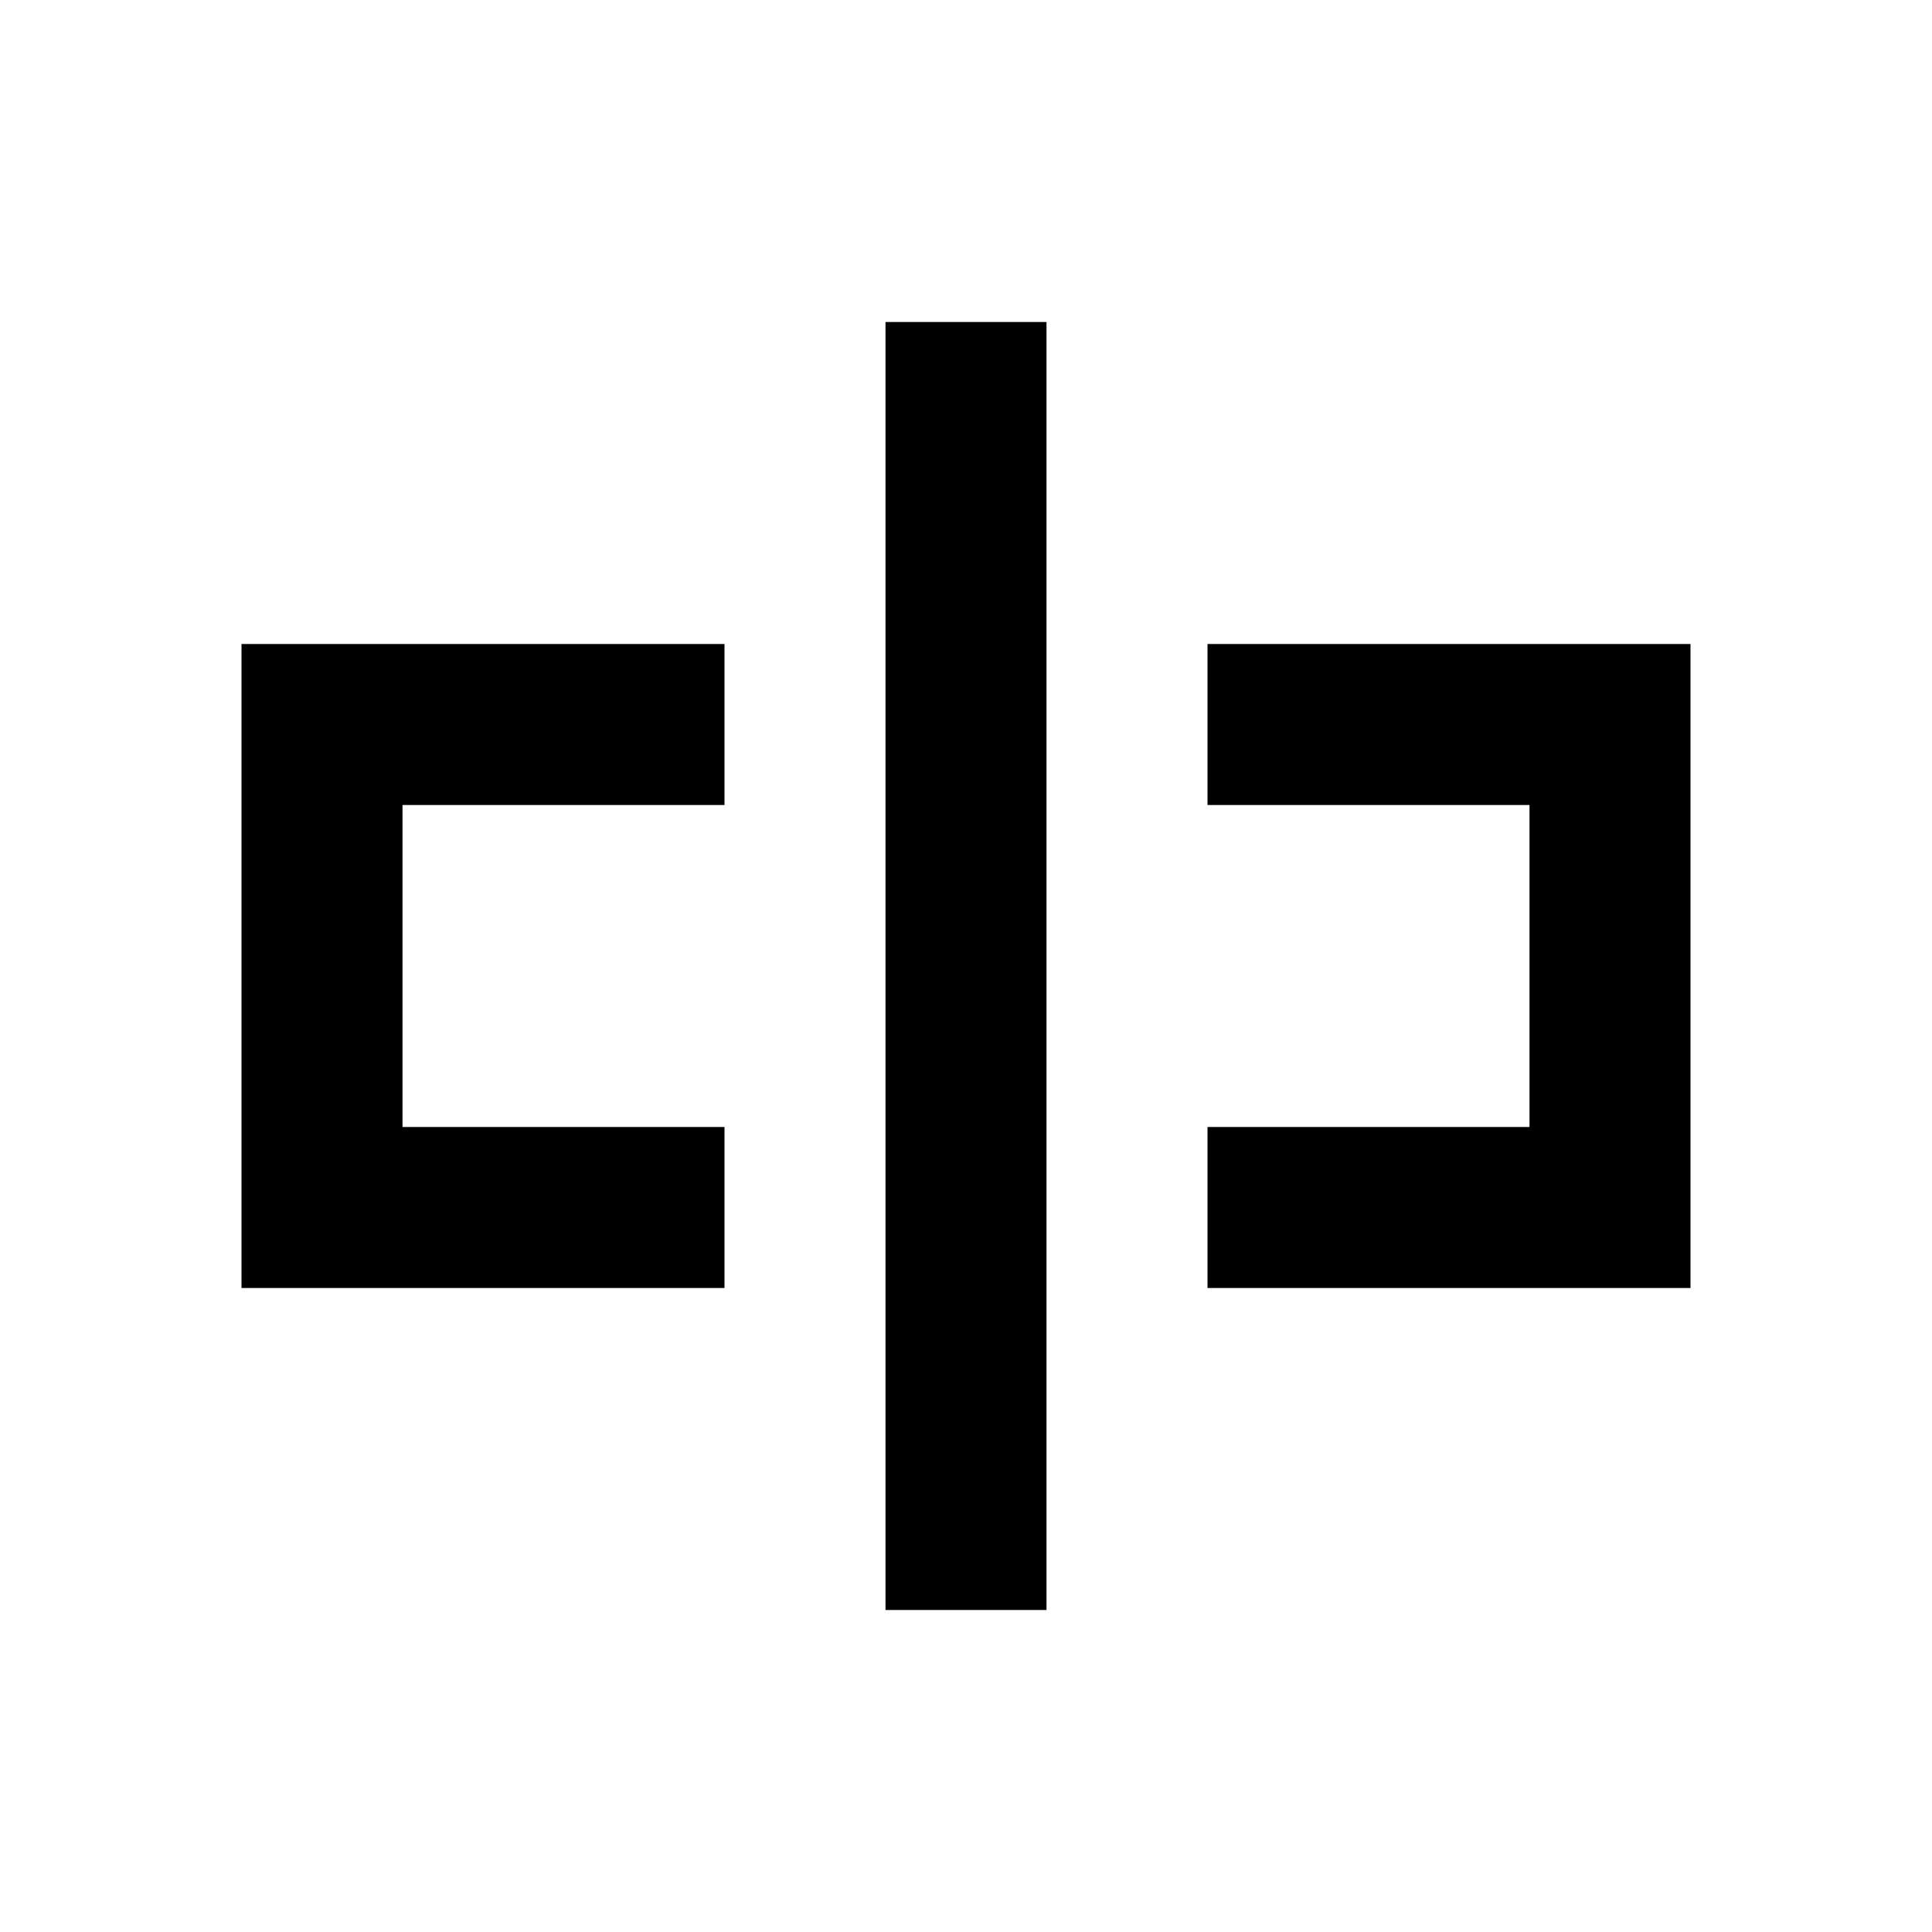
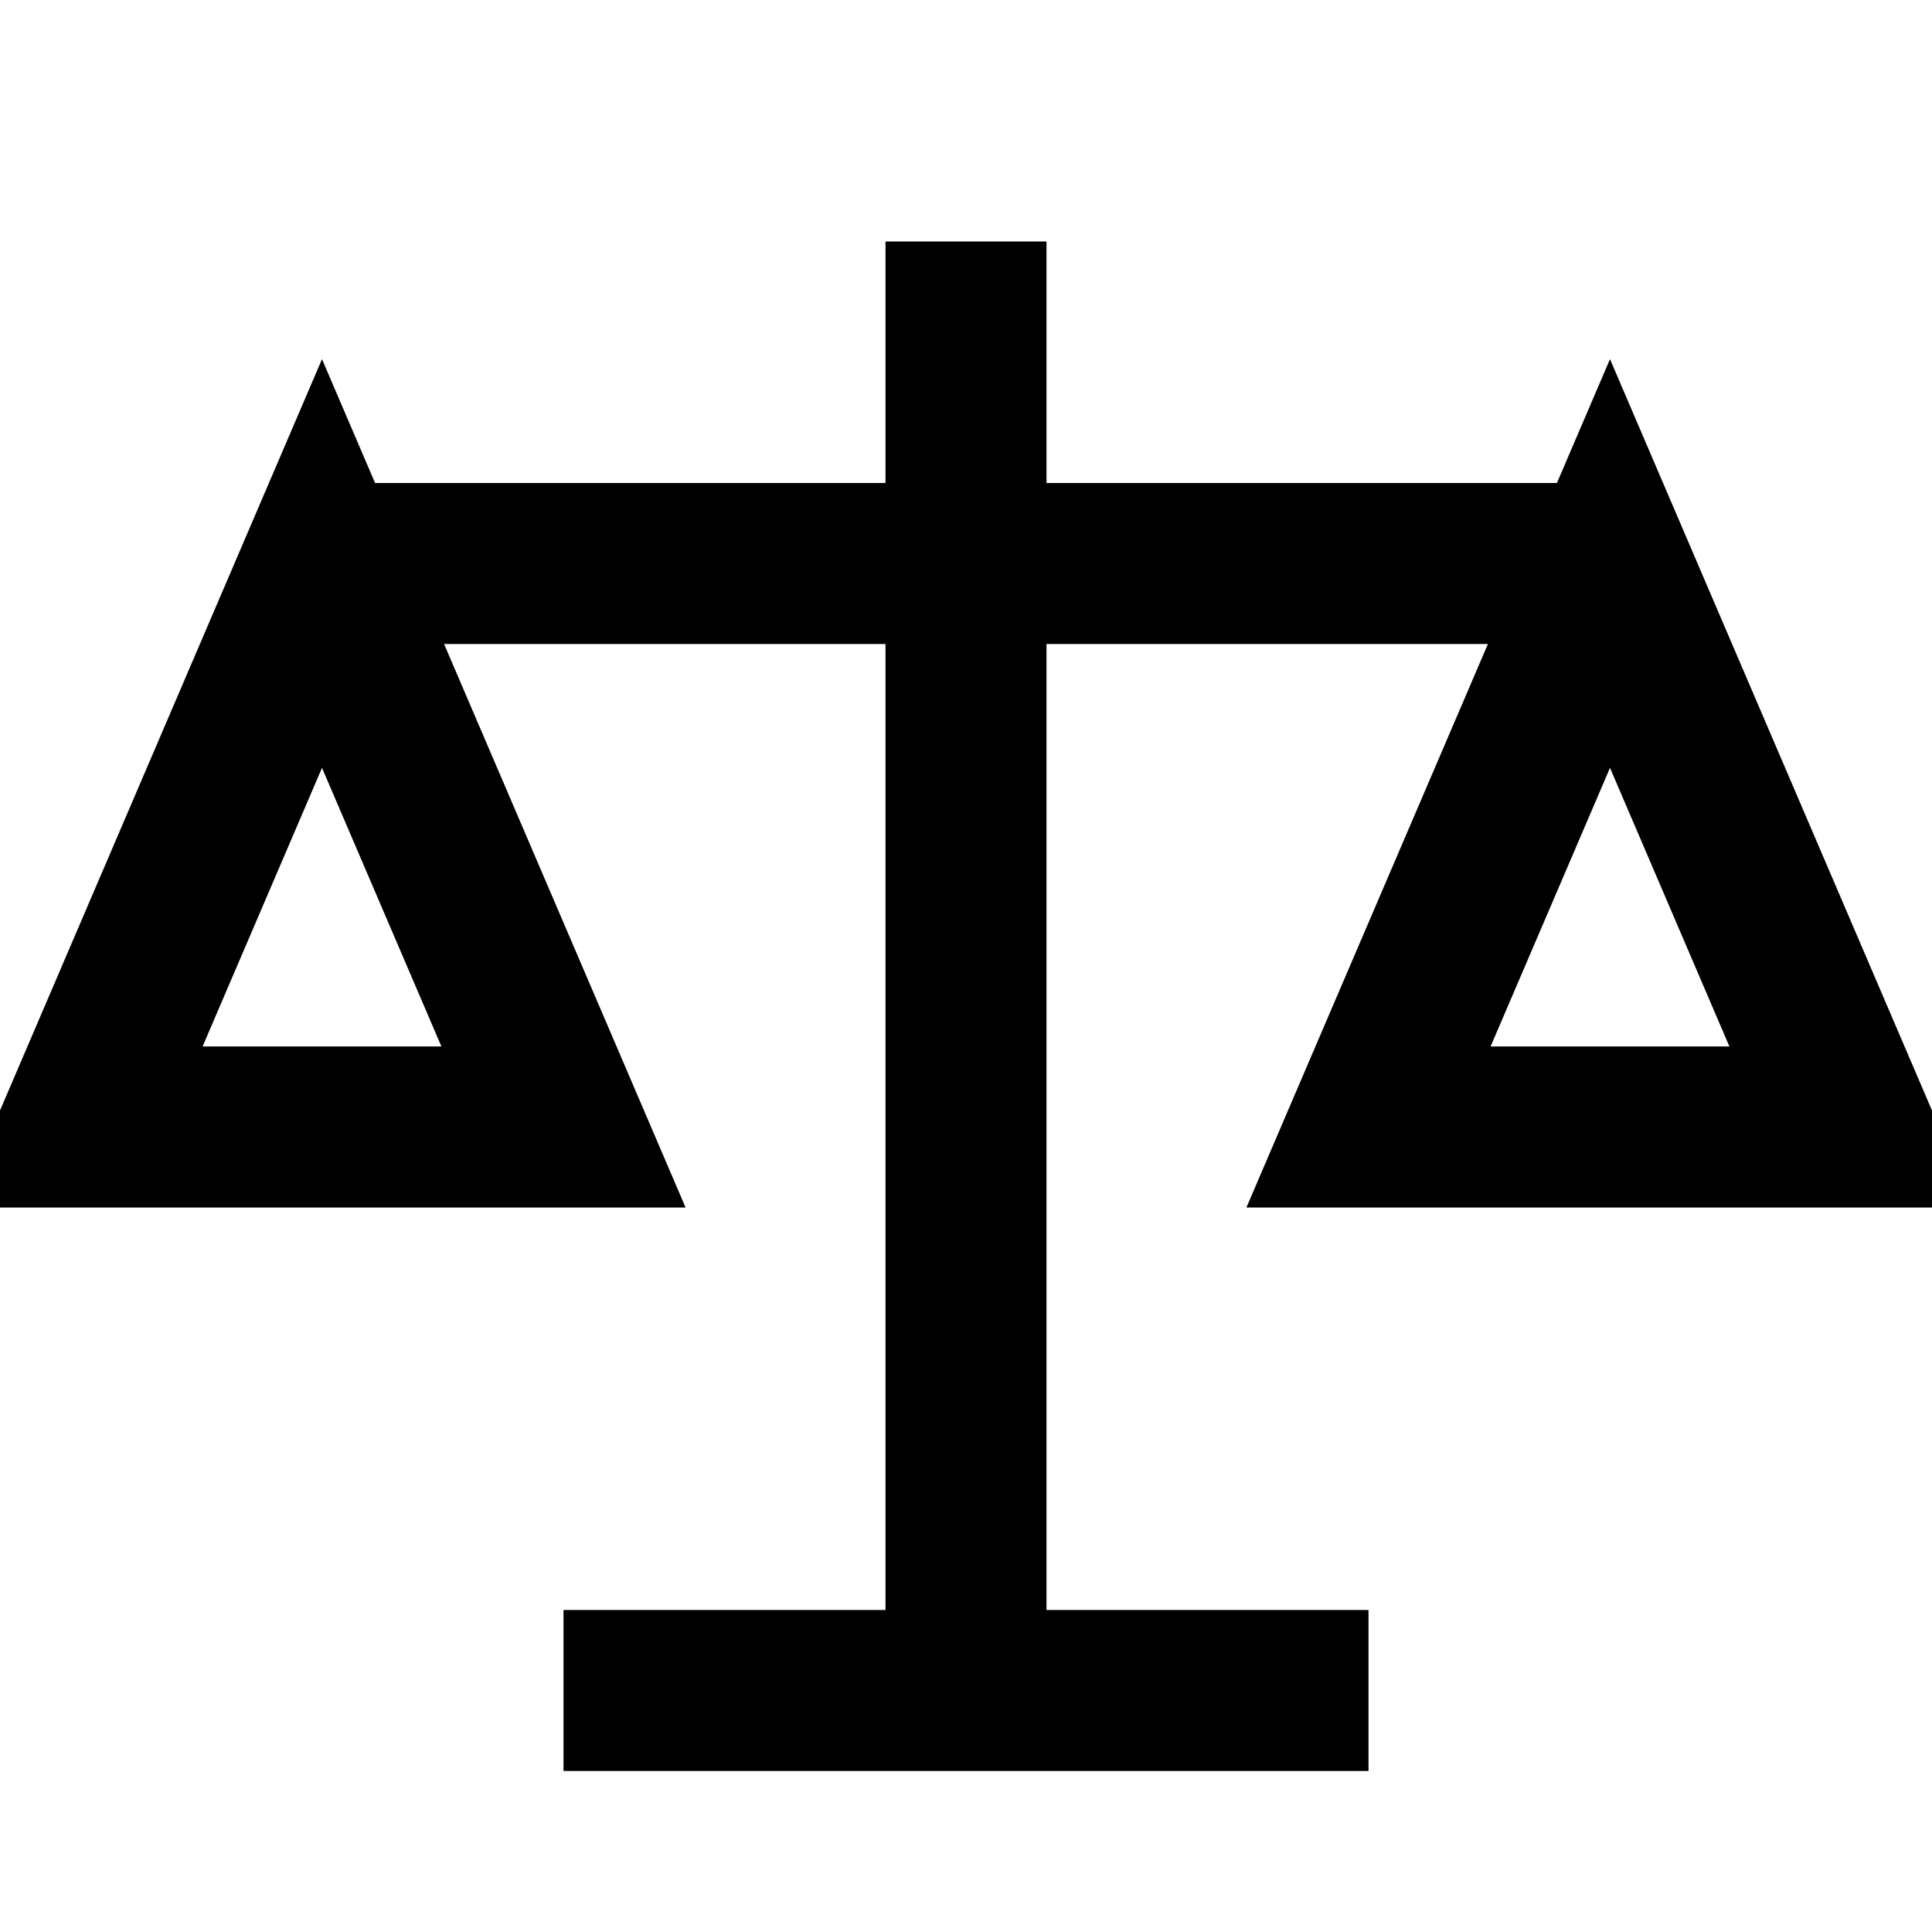
<svg xmlns="http://www.w3.org/2000/svg" width="24" height="24" viewBox="0 0 24 24" fill="none" stroke="currentColor" stroke-width="2" stroke-linecap="butt" stroke-linejoin="miter">
-   <path d="M12 4v16" />
-   <path d="M9 9 4 9 4 15 9 15" />
-   <path d="M15 9h5v6h-5" />
+   <path d="M12 3v18M7 21h10M4 7h16" />
+   <path d="M4 7l-3 7h6zM20 7l-3 7h6z" />
</svg>
